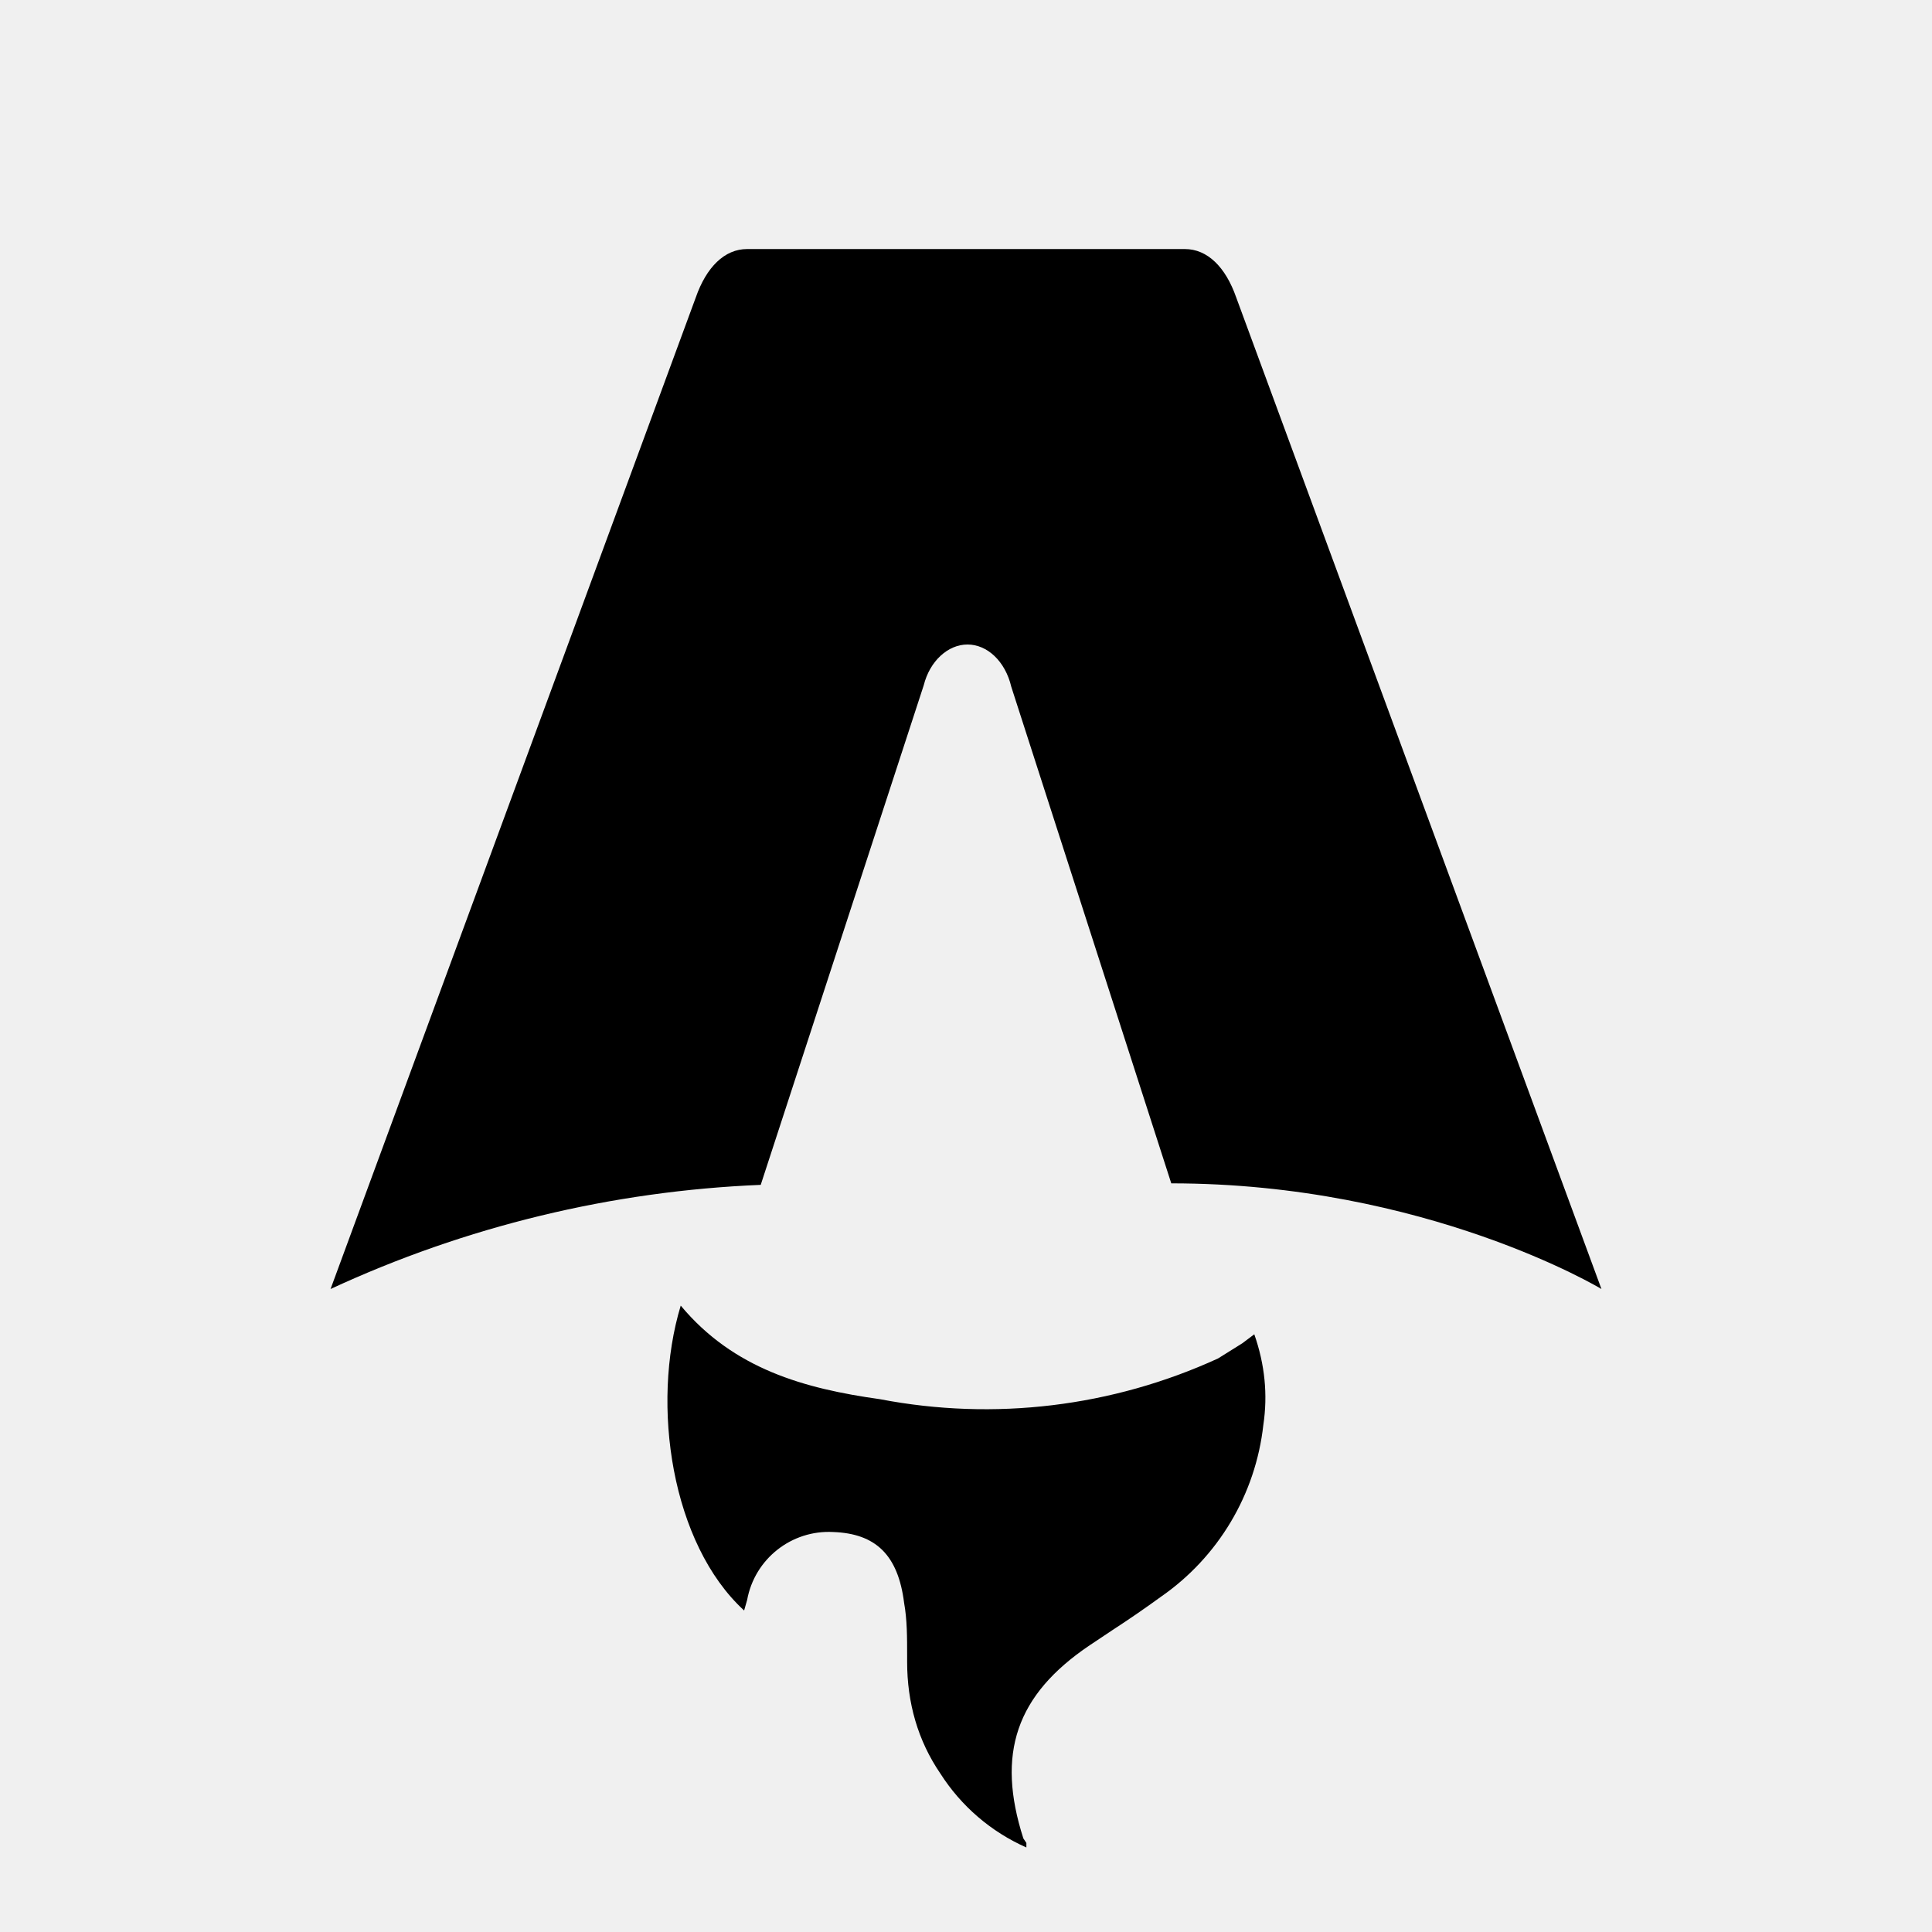
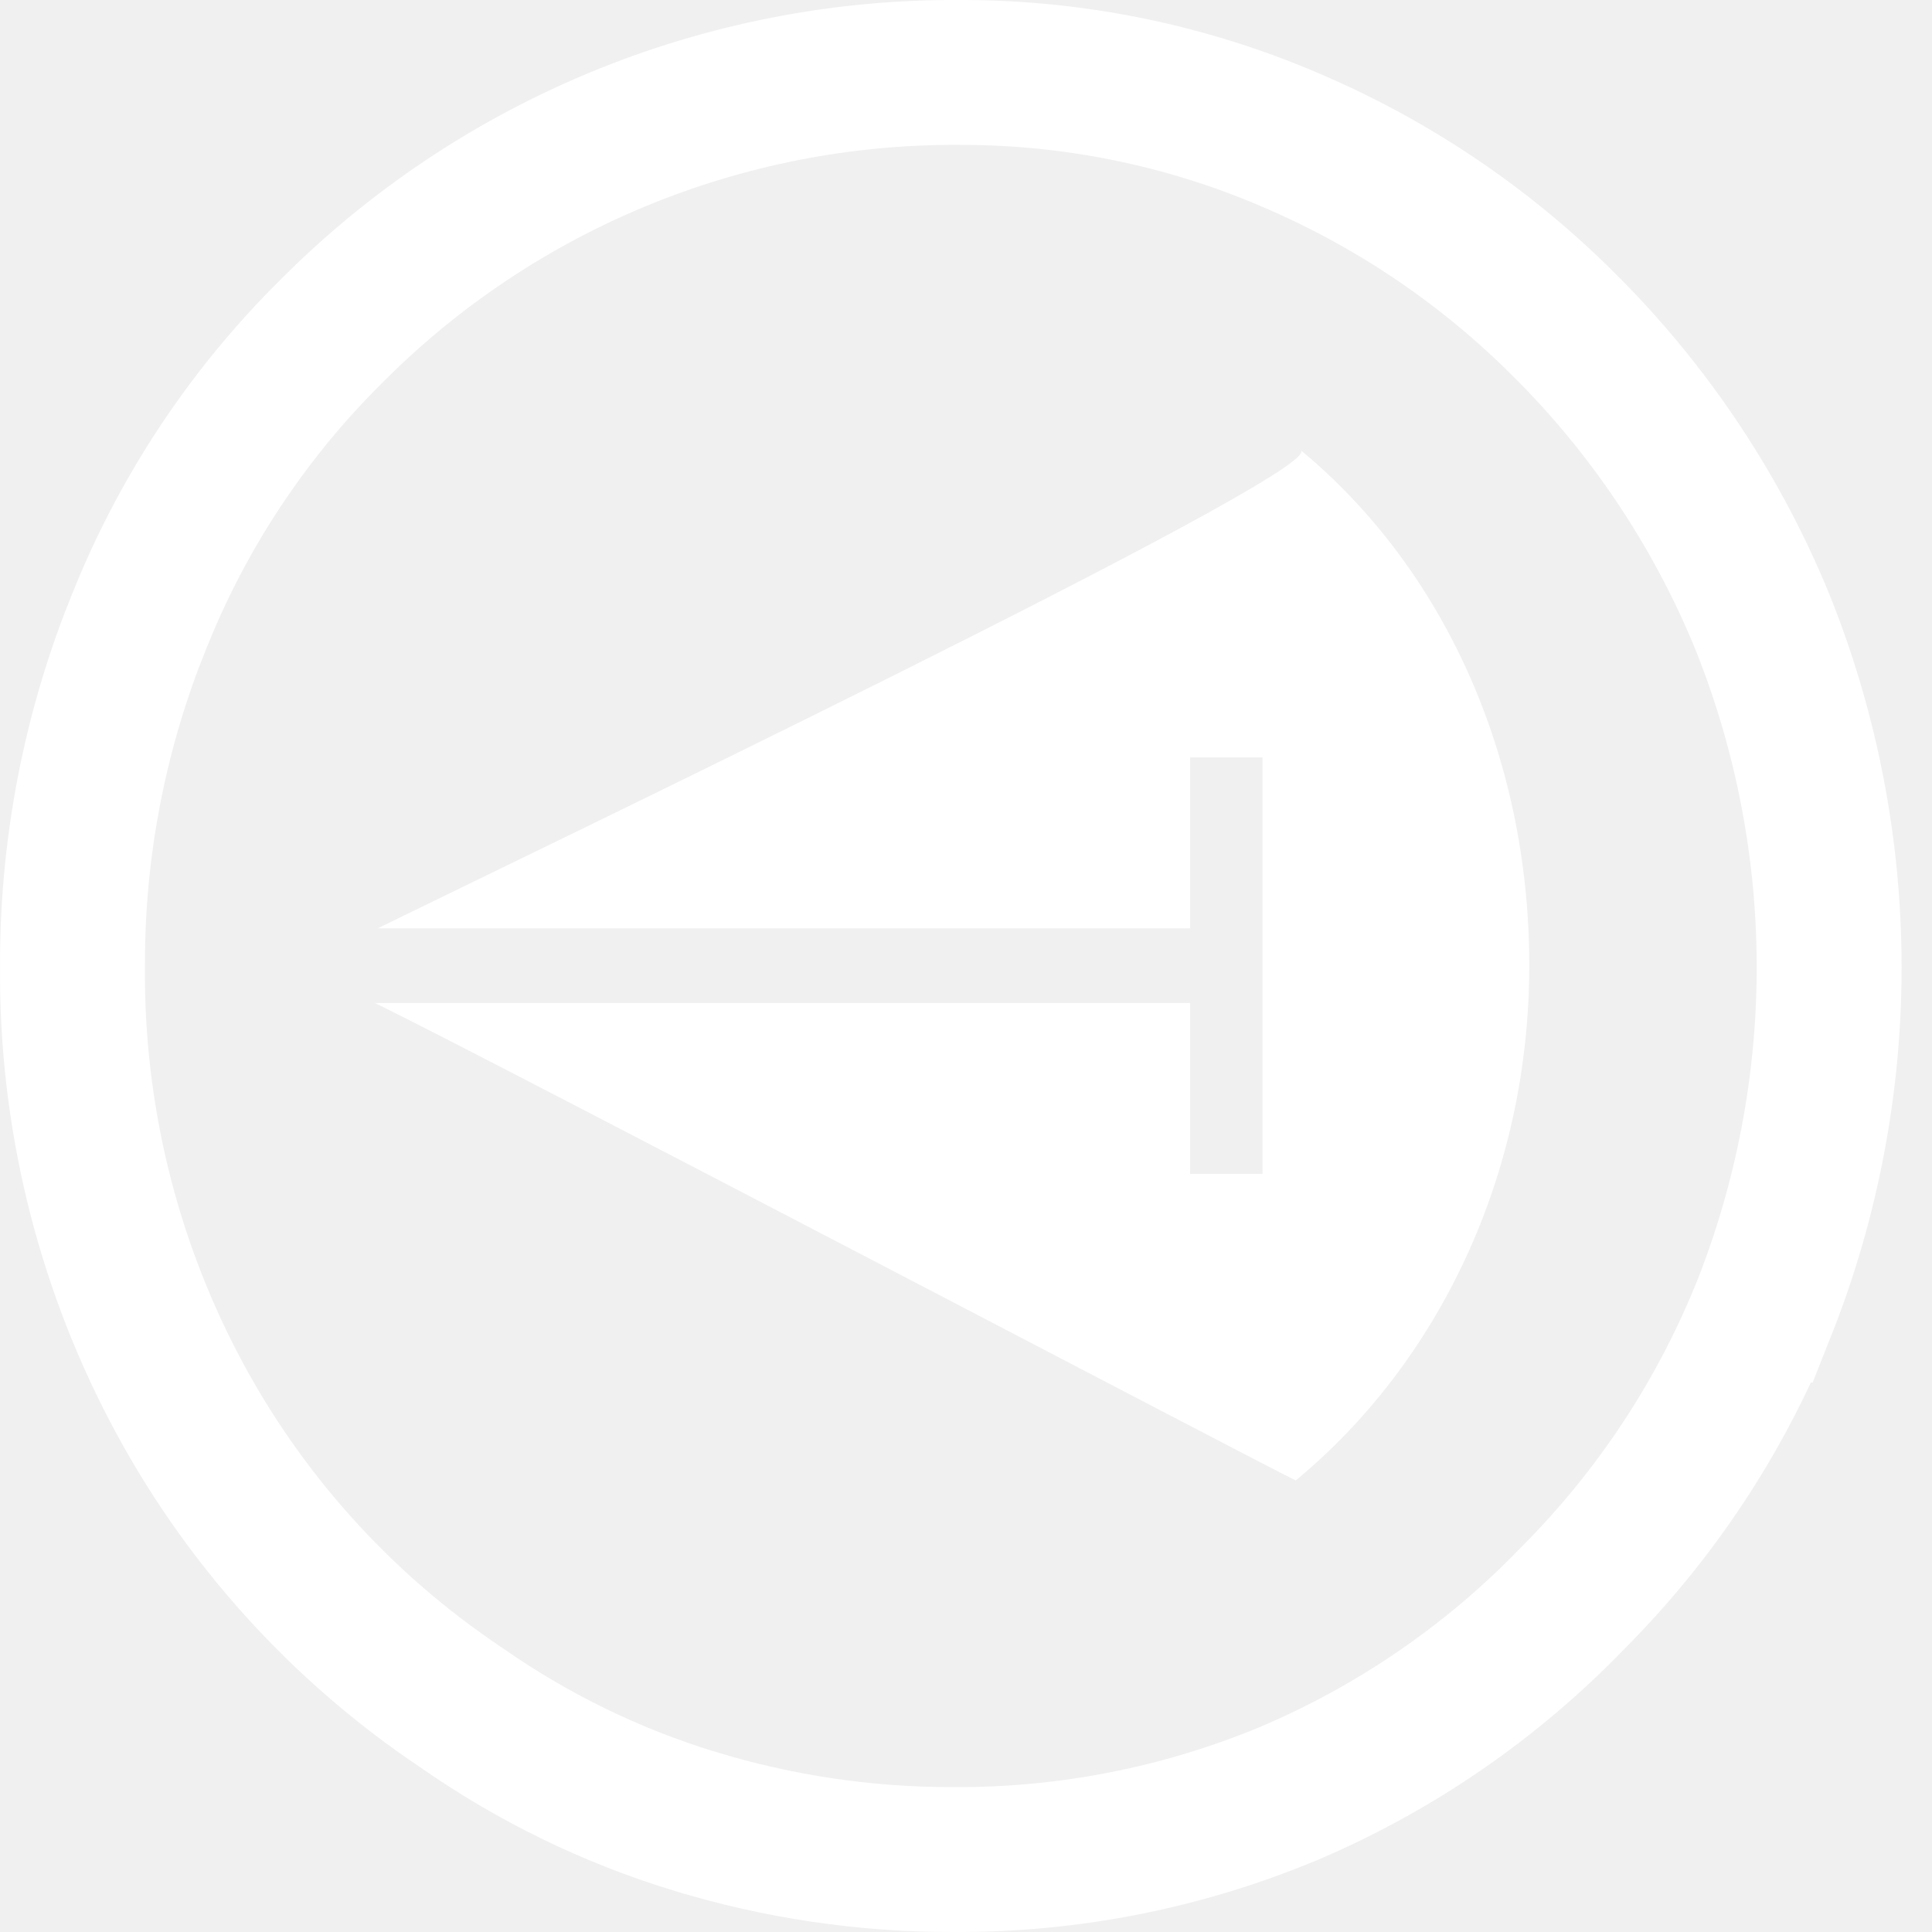
- <svg xmlns="http://www.w3.org/2000/svg" fill="none" viewBox="0 0 128 128">
-   <path d="M50.4 78.5a75.1 75.1 0 0 0-28.5 6.9l24.2-65.7c.7-2 1.9-3.2 3.4-3.2h29c1.5 0 2.7 1.2 3.4 3.2l24.2 65.7s-11.6-7-28.5-7L67 45.5c-.4-1.7-1.6-2.8-2.9-2.8-1.3 0-2.5 1.1-2.9 2.7L50.4 78.5Zm-1.1 28.2Zm-4.2-20.2c-2 6.6-.6 15.8 4.2 20.2a17.5 17.5 0 0 1 .2-.7 5.5 5.5 0 0 1 5.7-4.5c2.8.1 4.3 1.5 4.7 4.7.2 1.1.2 2.3.2 3.5v.4c0 2.7.7 5.2 2.2 7.4a13 13 0 0 0 5.7 4.9v-.3l-.2-.3c-1.8-5.6-.5-9.5 4.4-12.8l1.5-1a73 73 0 0 0 3.2-2.2 16 16 0 0 0 6.8-11.4c.3-2 .1-4-.6-6l-.8.6-1.6 1a37 37 0 0 1-22.4 2.7c-5-.7-9.7-2-13.2-6.2Z" />
-   <style>
-         path { fill: #000; }
-         @media (prefers-color-scheme: dark) {
-             path { fill: #FFF; }
-         }
-     </style>
+ <svg xmlns="http://www.w3.org/2000/svg" width="40" height="40" viewBox="0 0 40 40" fill="none">
+   <path d="M7.821 19.22L24.64 19.22L24.64 15.681L26.139 15.681L26.139 24.304L24.64 24.304L24.64 20.767L7.767 20.767C10.346 22.033 26.139 30.323 26.827 30.651C29.761 28.227 31.662 24.354 31.662 19.987C31.662 15.621 29.862 11.749 26.935 9.325C27.419 9.795 10.392 17.954 7.821 19.22Z" fill="white" />
+   <path d="M36.507 12.921C38.324 17.481 38.325 22.563 36.511 27.124L36.51 27.124C35.606 29.355 34.264 31.383 32.562 33.087L32.545 33.105C30.88 34.827 28.885 36.197 26.68 37.133C24.485 38.047 22.13 38.512 19.752 38.5L19.74 38.5C17.924 38.505 16.118 38.237 14.382 37.707L14.381 37.707C12.665 37.184 11.043 36.394 9.572 35.368L9.561 35.36L9.548 35.352C7.043 33.676 5 31.4 3.604 28.731C2.198 26.042 1.476 23.048 1.501 20.014L1.501 19.997C1.494 17.701 1.907 15.424 2.719 13.278L2.887 12.851L2.89 12.844L3.062 12.43C3.948 10.371 5.218 8.498 6.807 6.912L6.813 6.905L7.137 6.586C8.773 5.01 10.692 3.754 12.794 2.884C15.036 1.956 17.441 1.485 19.867 1.5L19.88 1.5C22.226 1.496 24.549 1.97 26.705 2.893L26.708 2.895C28.766 3.769 30.641 5.02 32.237 6.581L32.557 6.9C34.253 8.631 35.595 10.677 36.507 12.921Z" stroke="white" stroke-width="3" />
</svg>
